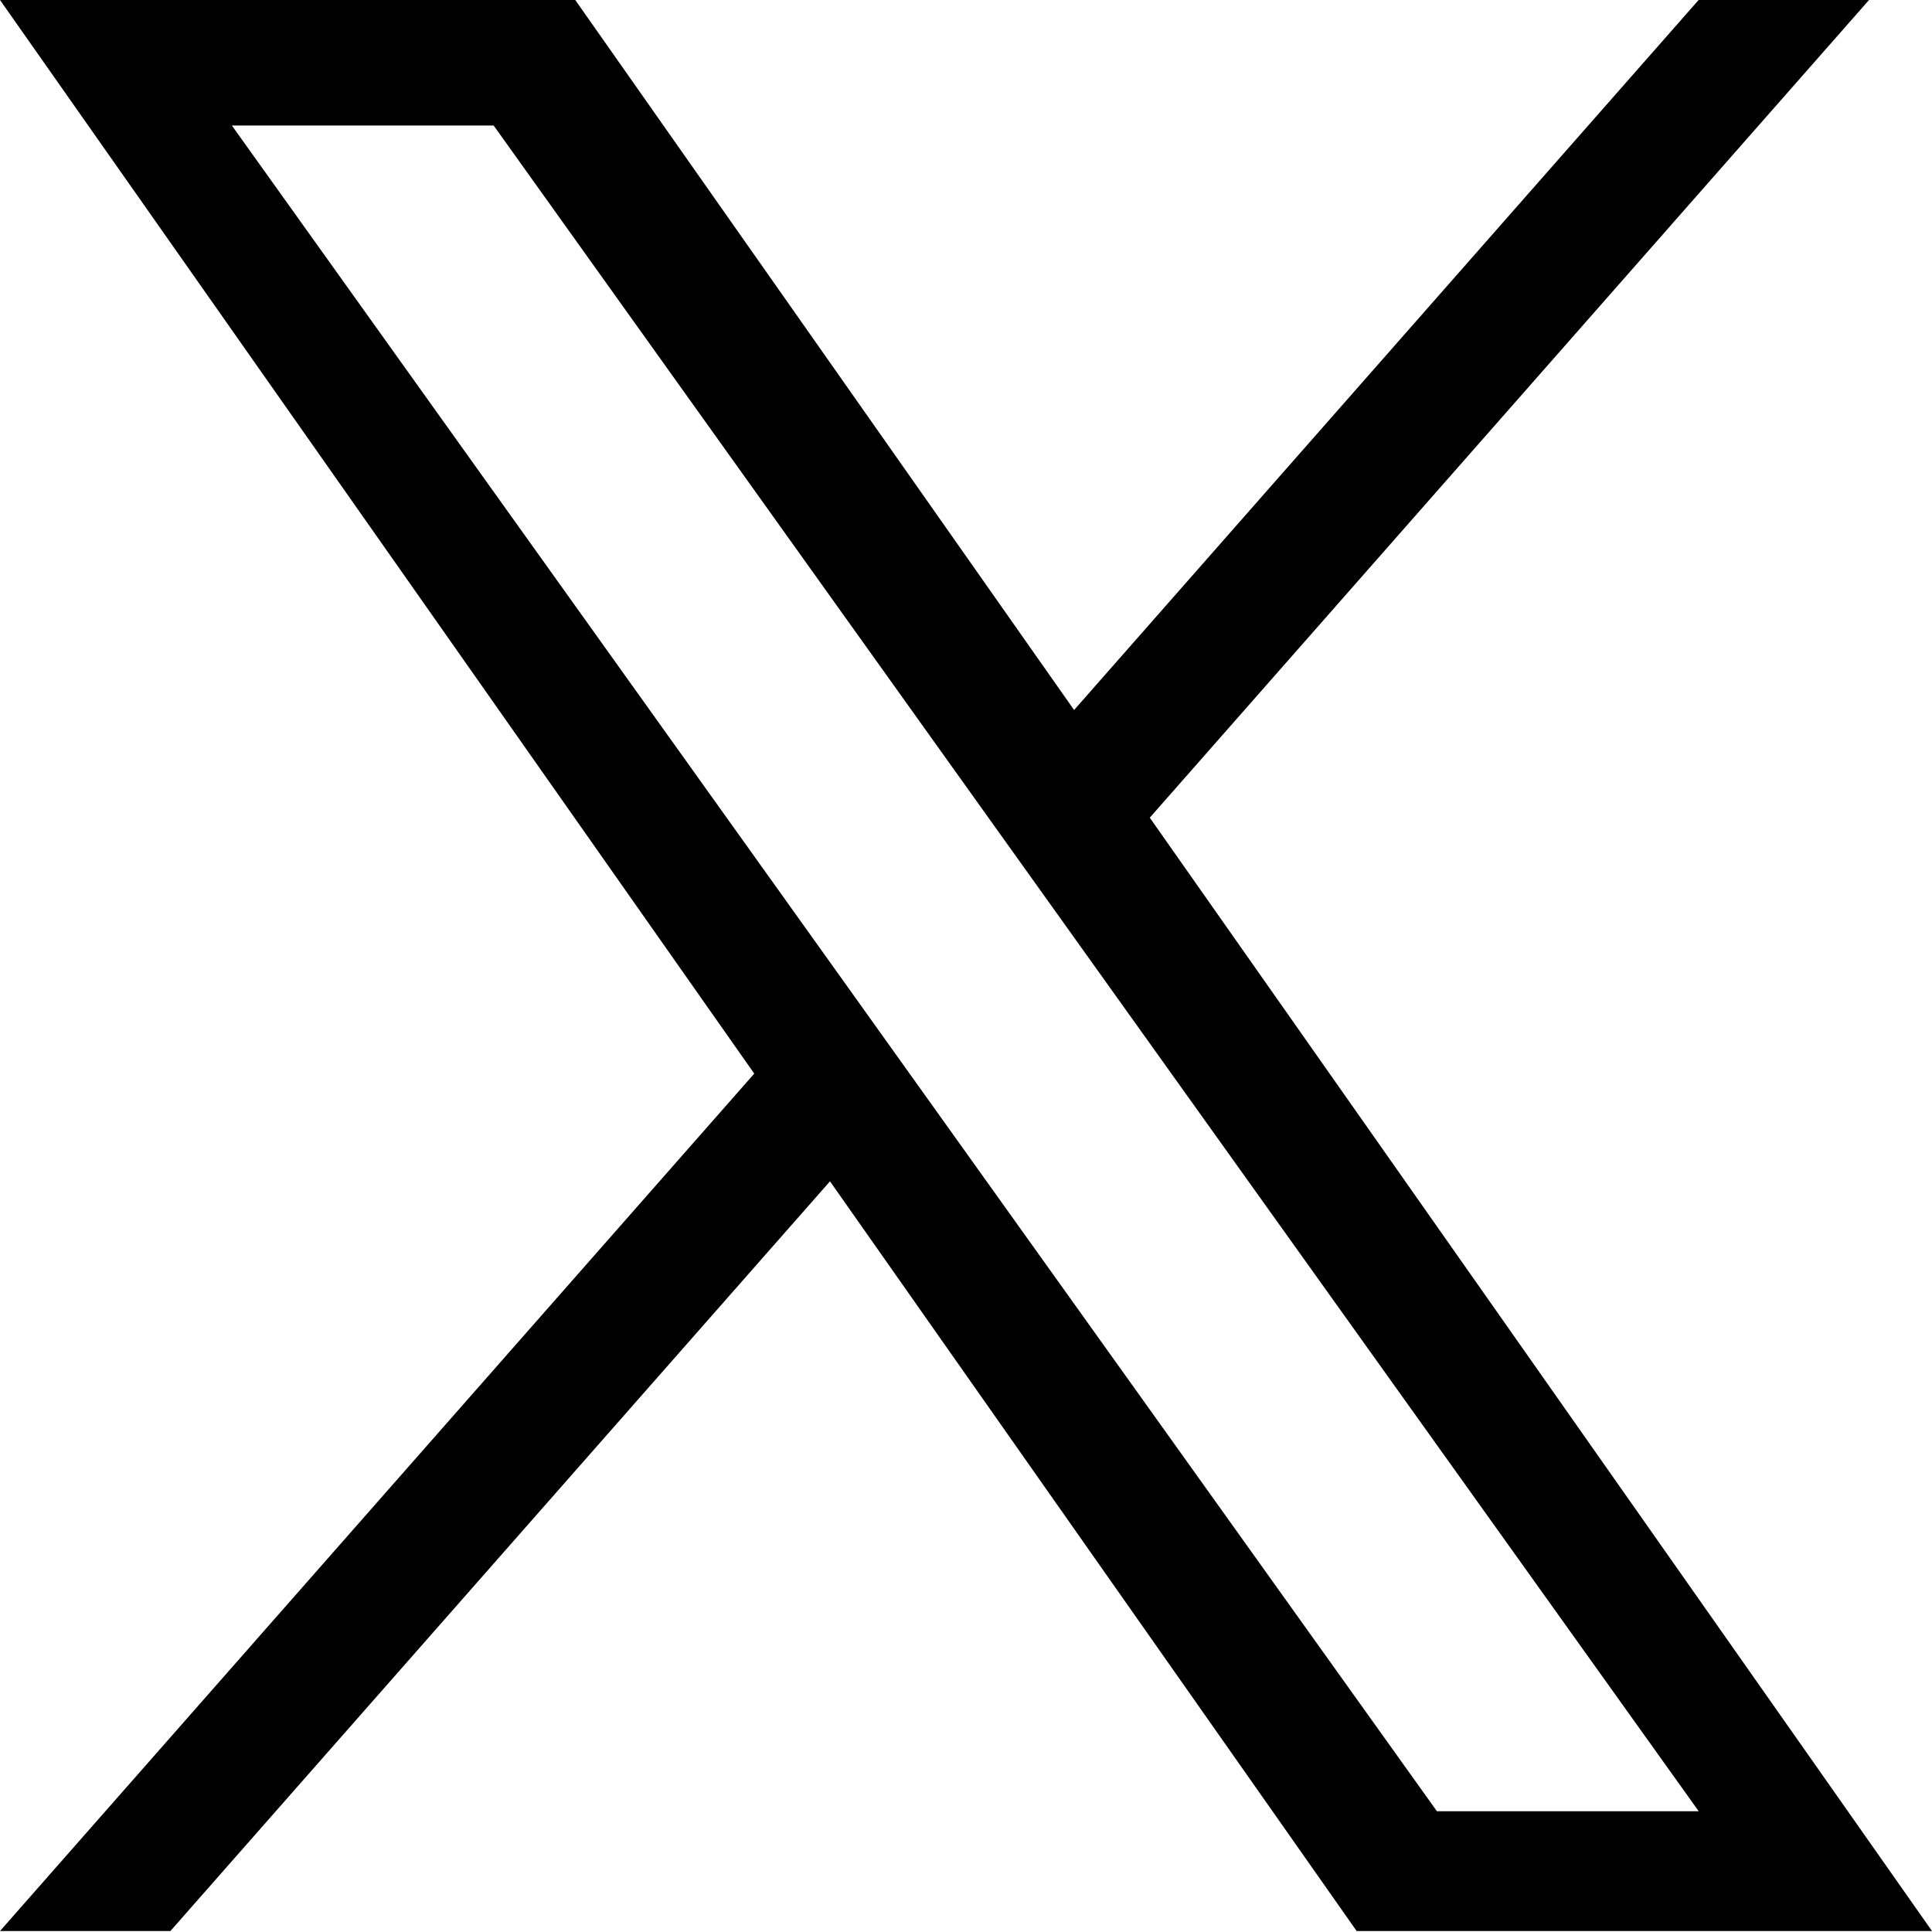
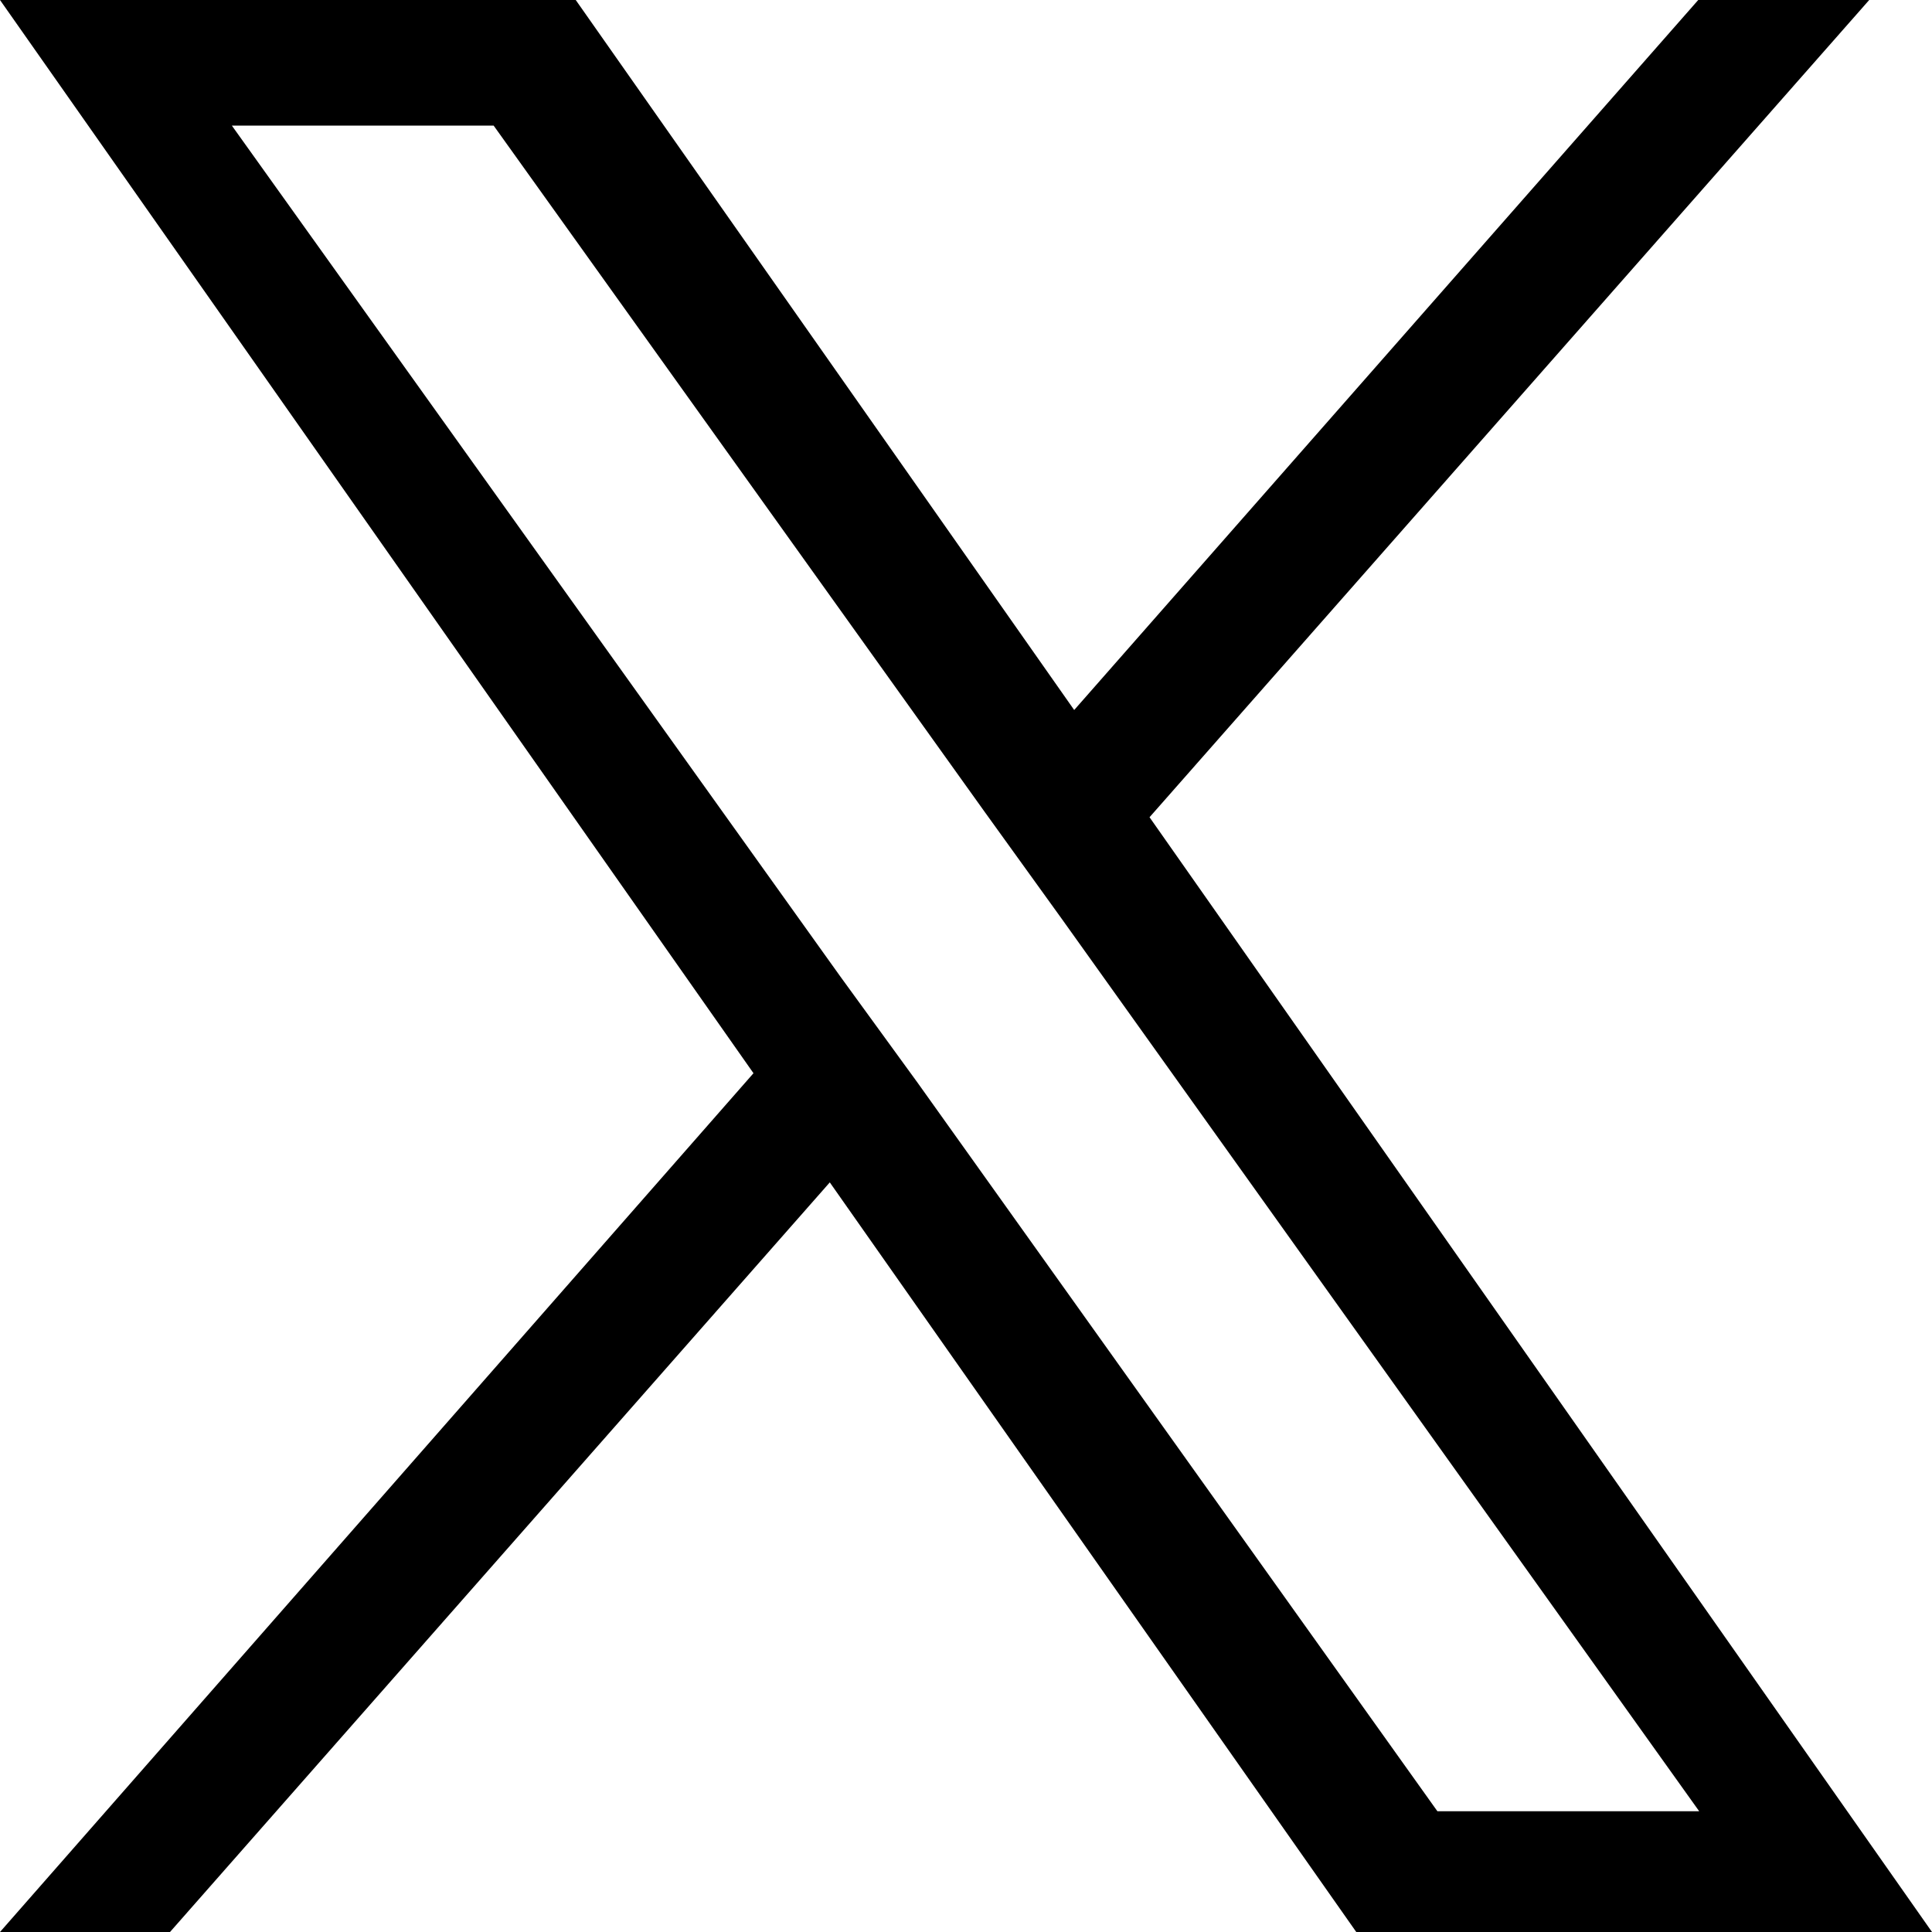
- <svg xmlns="http://www.w3.org/2000/svg" width="20" height="20" viewBox="0 0 20 20" fill="none">
-   <path d="M11.903 8.464L19.348 0H17.584L11.119 7.35L5.955 0H0L7.808 11.114L0 19.99H1.764L8.592 12.229L14.044 19.99H20L11.902 8.464H11.903ZM9.486 11.212L8.695 10.105L2.4 1.299H5.11L10.19 8.406L10.981 9.512L17.585 18.75H14.875L9.486 11.212V11.212Z" fill="currentColor" />
+ <svg xmlns="http://www.w3.org/2000/svg" width="20" height="20" fill="none" viewBox="0 0 20 20">
+   <path fill="currentColor" d="M11.9 8.46 19.35 0h-1.77l-6.46 7.35L5.96 0H0l7.8 11.11L0 20h1.76l6.83-7.76L14.04 20H20zm-2.4 2.75-.8-1.1L2.4 1.3h2.71l5.08 7.1.8 1.11 6.6 9.24h-2.71z" />
</svg>
